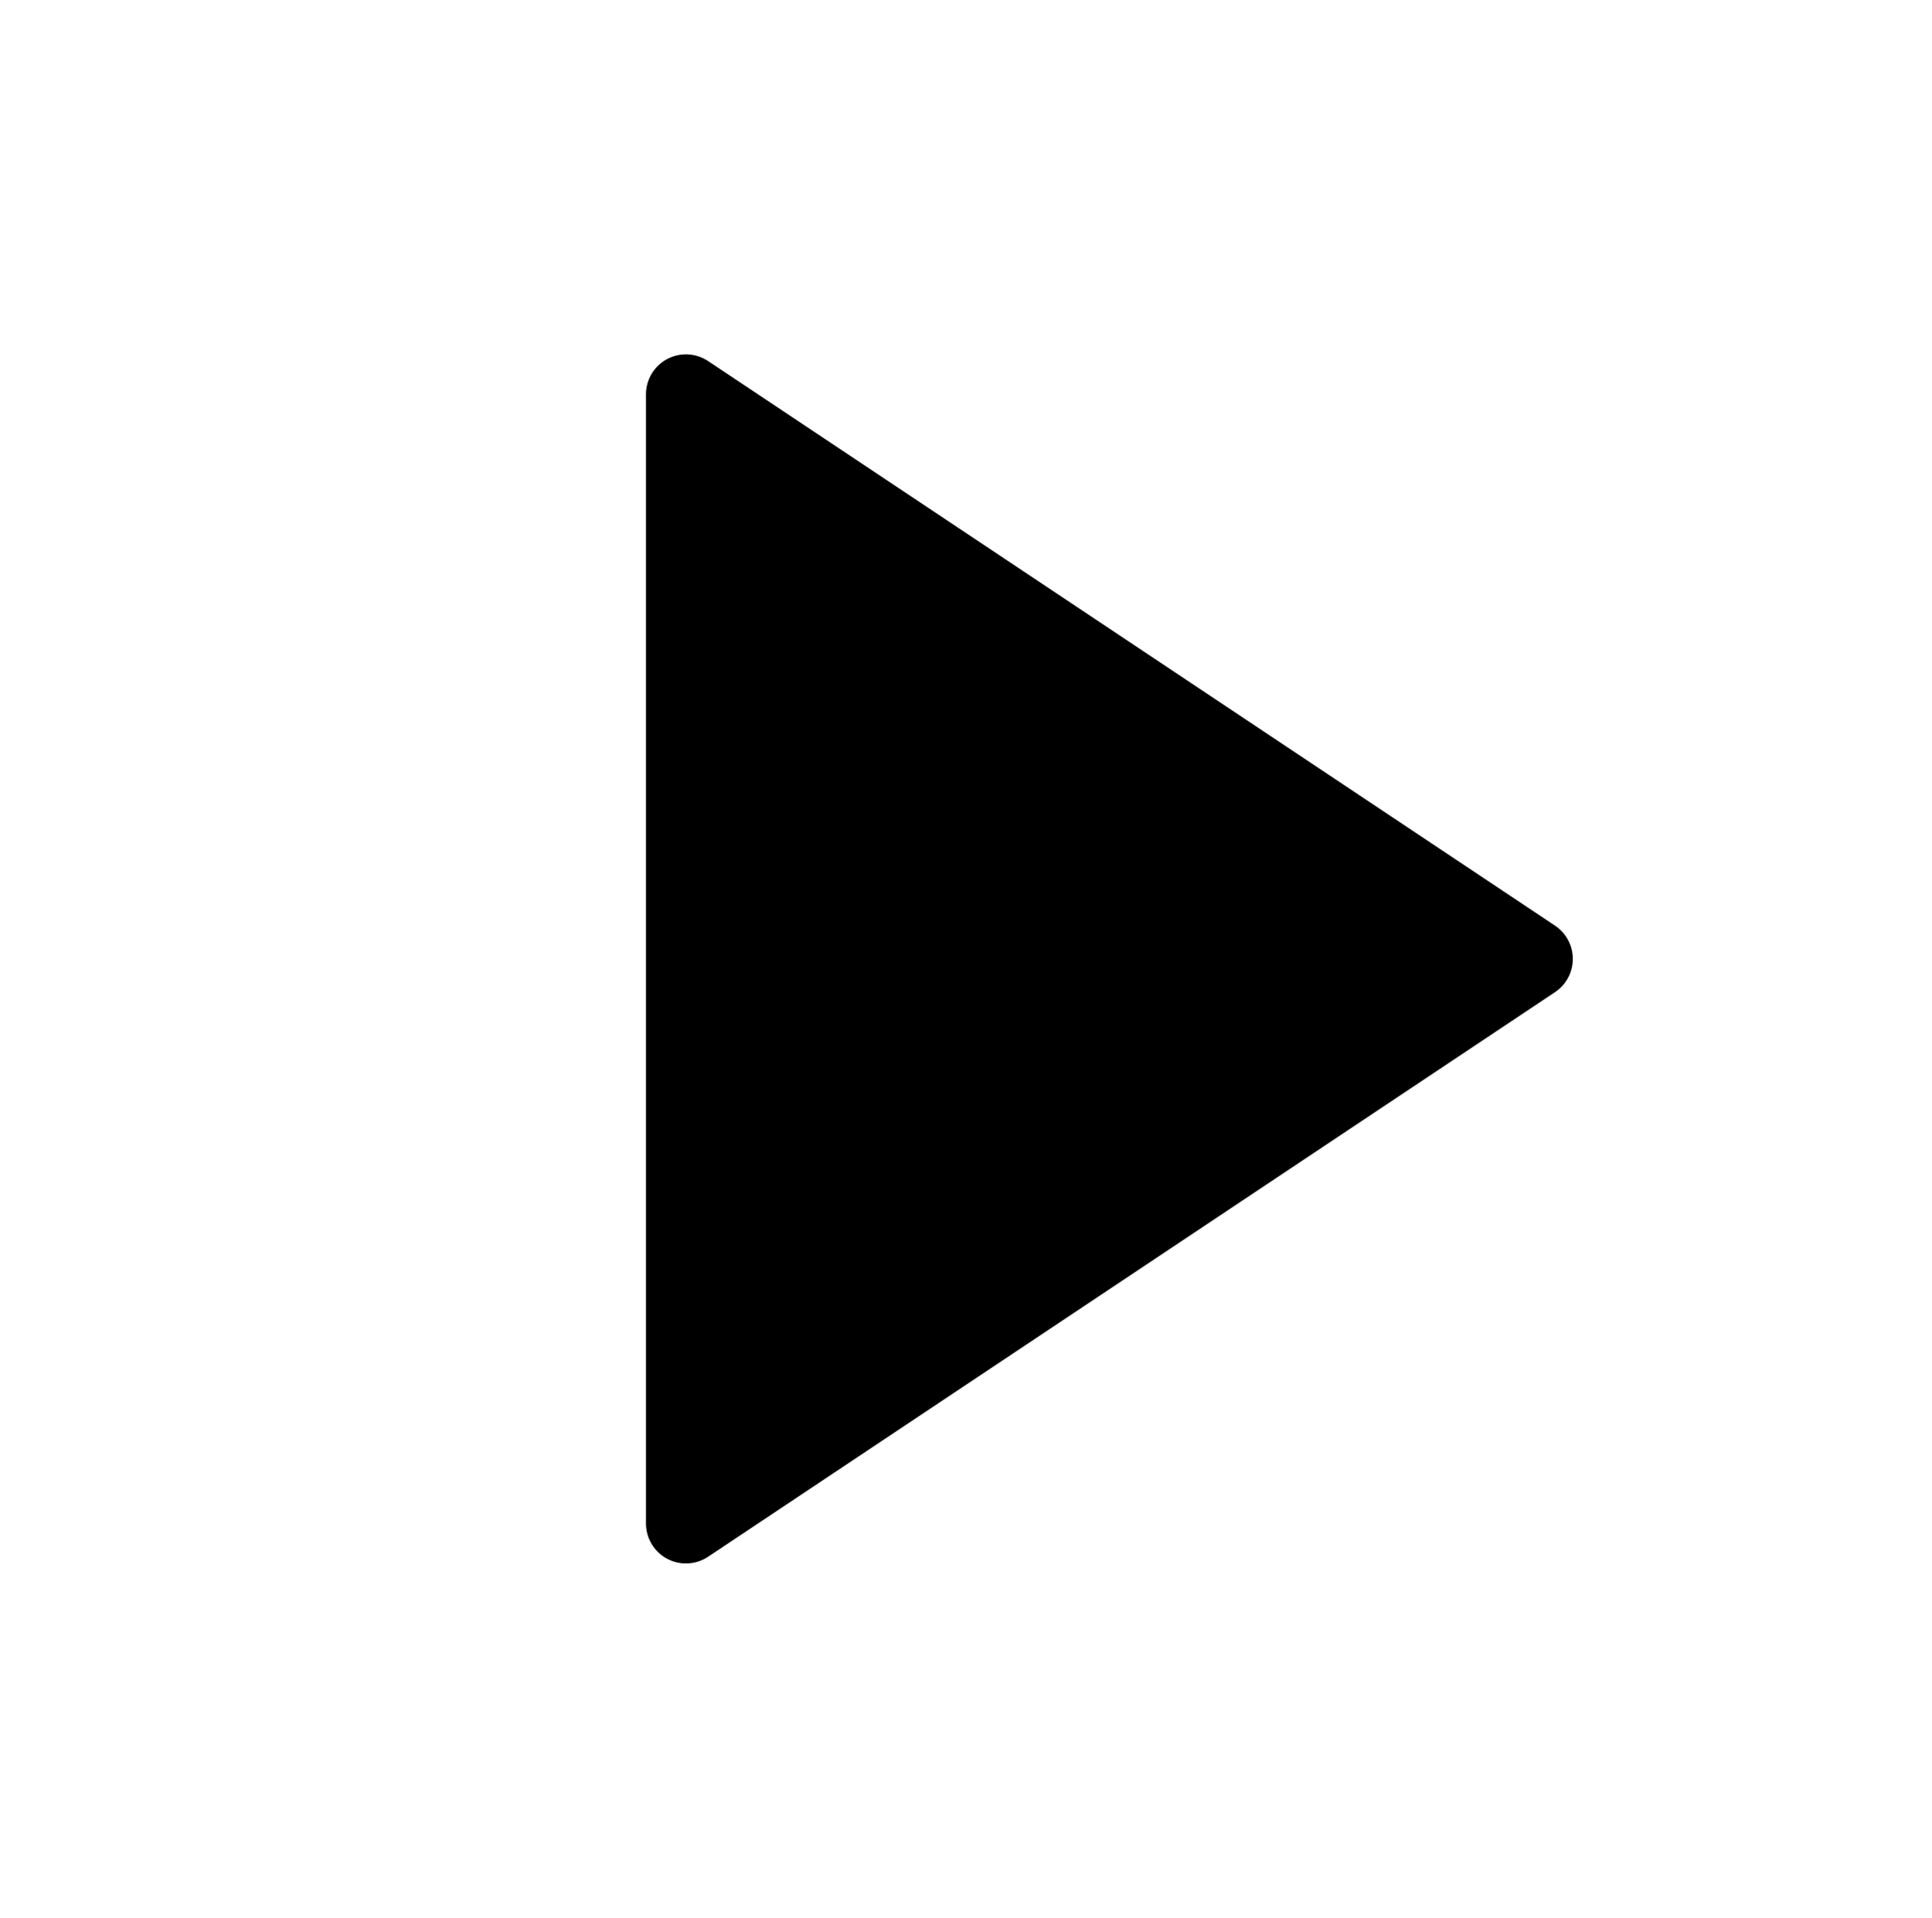
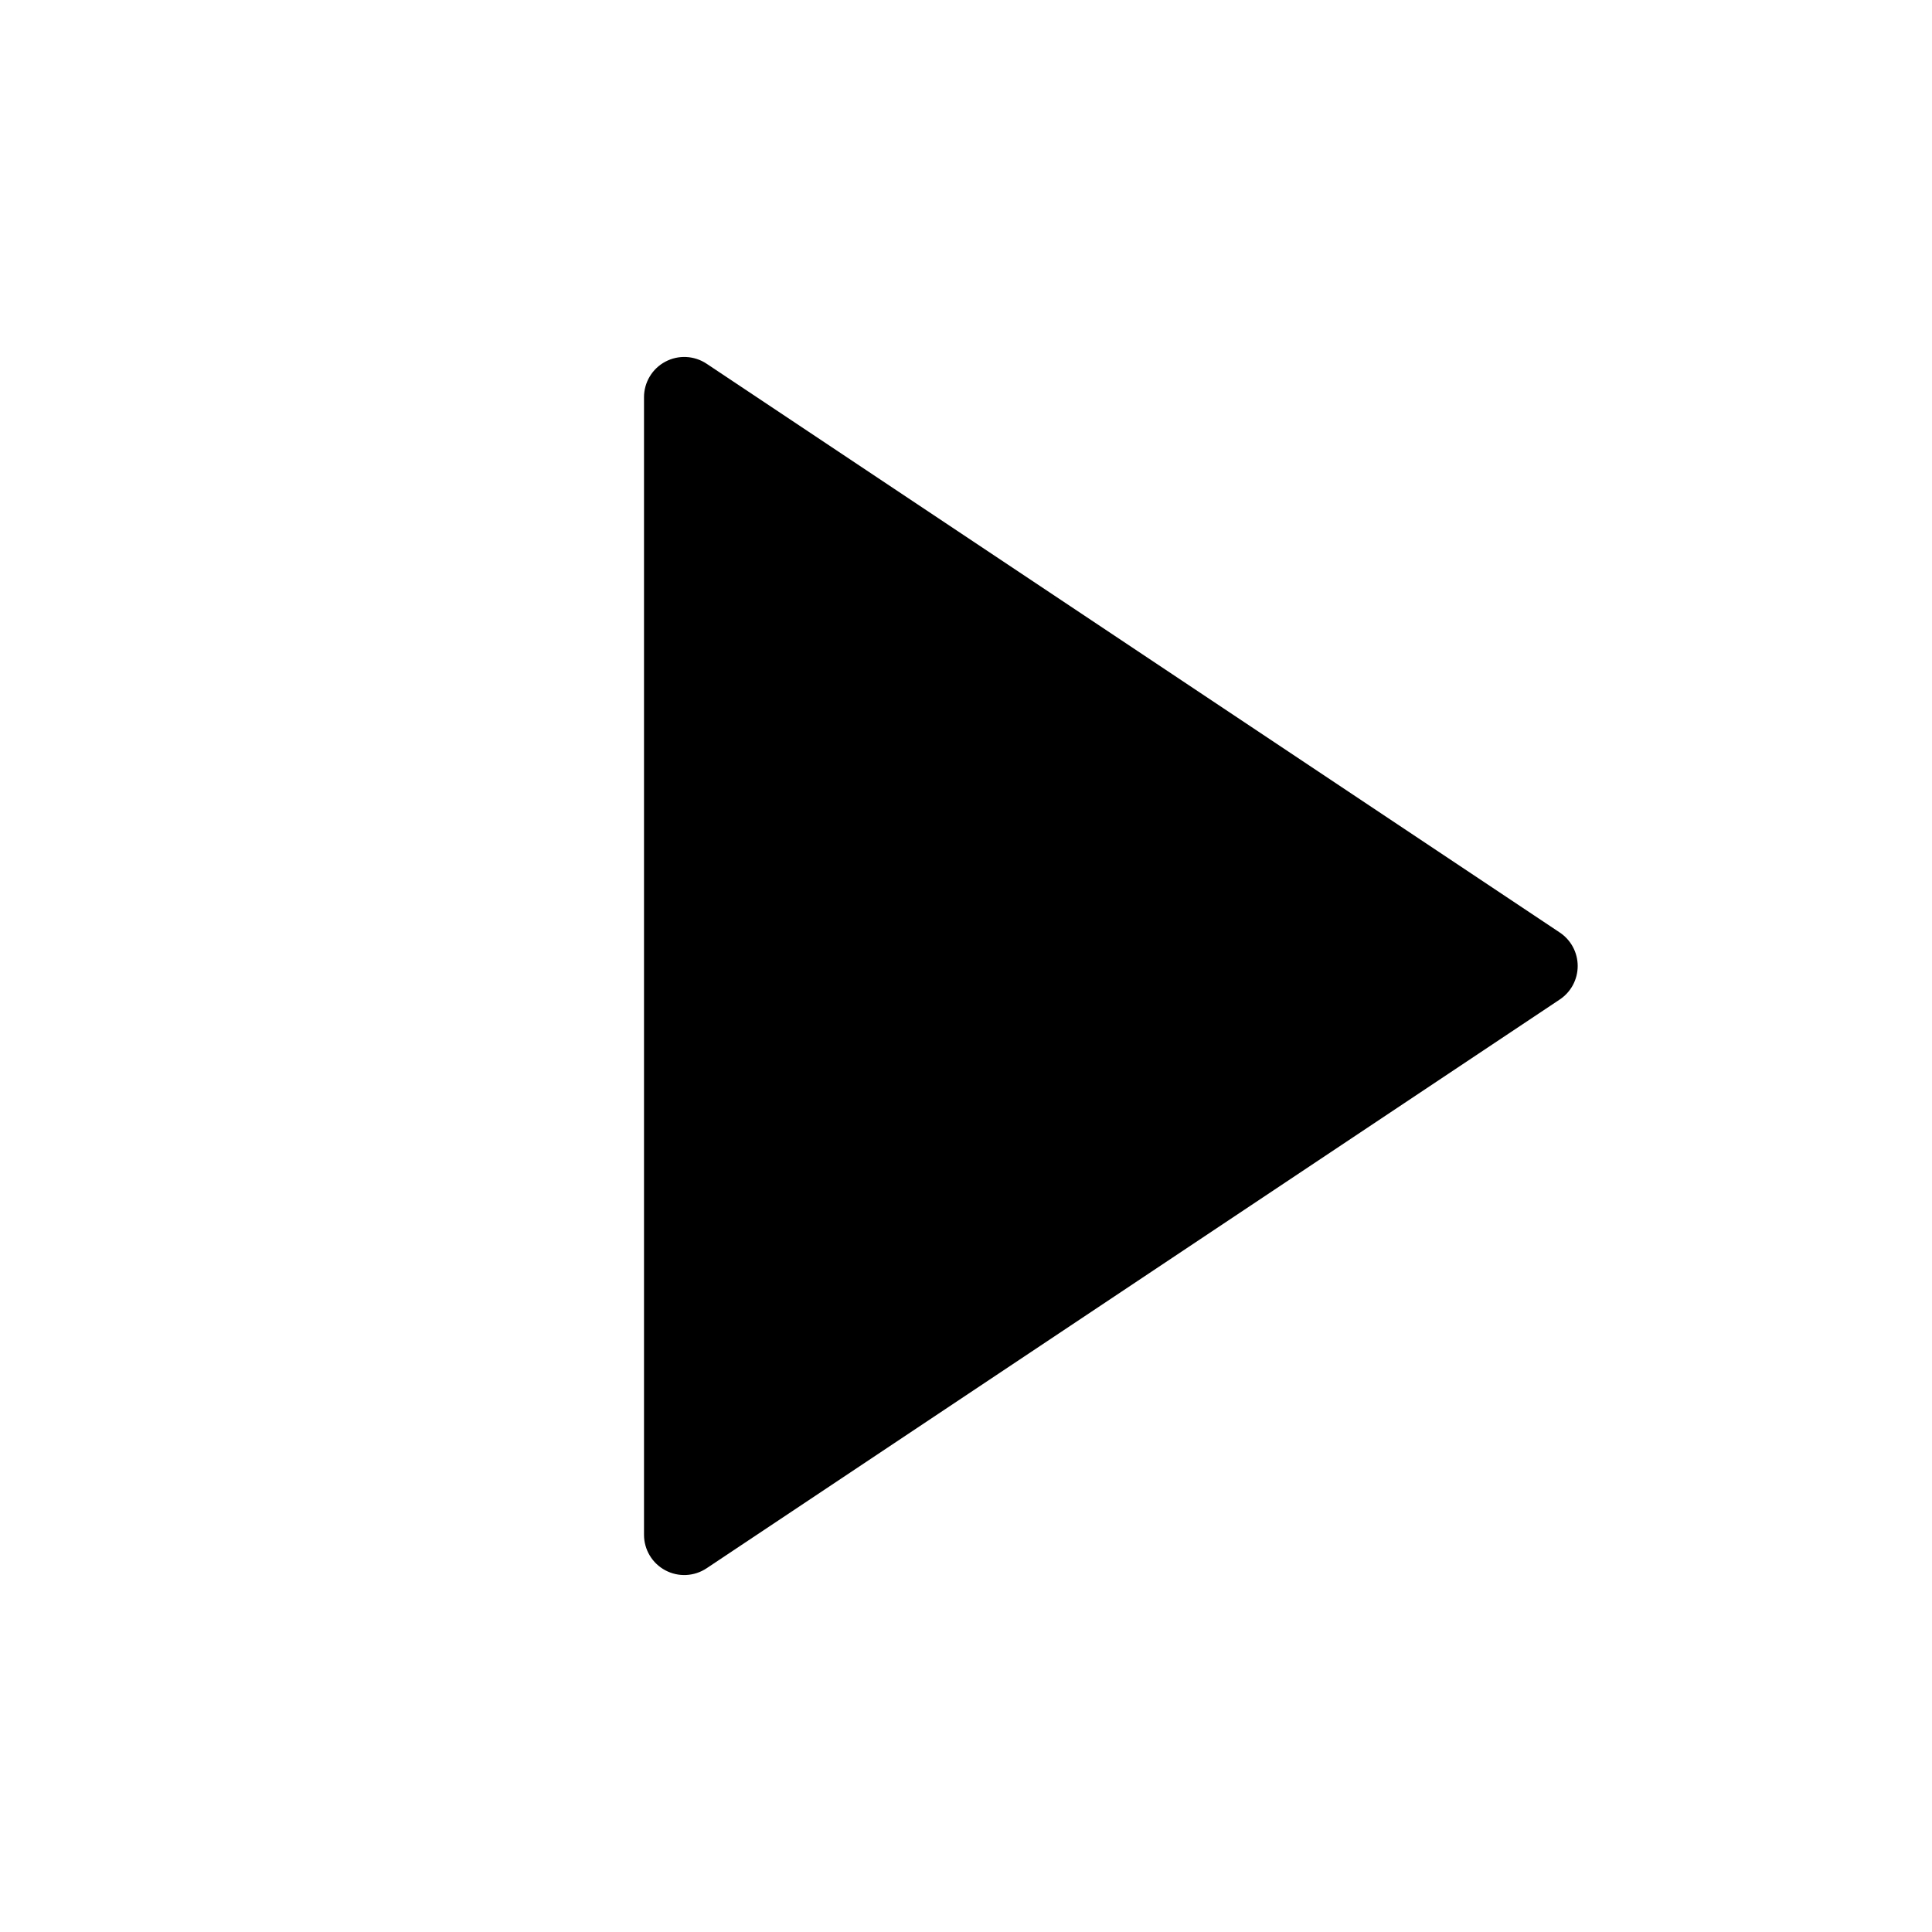
- <svg xmlns="http://www.w3.org/2000/svg" width="145" height="144" viewBox="0 0 145 144" fill="none">
+ <svg xmlns="http://www.w3.org/2000/svg" width="196" height="196" viewBox="0 0 196 196" fill="none">
  <g id="Group">
-     <path id="Vector" d="M116.756 74.496L53.162 116.892C52.71 117.193 52.185 117.365 51.643 117.391C51.101 117.417 50.562 117.295 50.084 117.039C49.606 116.783 49.206 116.402 48.927 115.936C48.648 115.471 48.5 114.939 48.5 114.396V29.604C48.5 29.061 48.648 28.529 48.927 28.063C49.206 27.598 49.606 27.217 50.084 26.961C50.562 26.704 51.101 26.583 51.643 26.609C52.185 26.635 52.71 26.807 53.162 27.108L116.756 69.504C117.167 69.778 117.504 70.149 117.737 70.585C117.97 71.02 118.092 71.506 118.092 72C118.092 72.494 117.97 72.98 117.737 73.415C117.504 73.851 117.167 74.222 116.756 74.496Z" fill="black" />
+     <path id="Vector" d="M158.238 101.397L71.68 159.103C71.065 159.512 70.35 159.747 69.612 159.782C68.875 159.818 68.141 159.652 67.49 159.303C66.839 158.955 66.294 158.436 65.915 157.803C65.535 157.169 65.334 156.444 65.334 155.706V40.294C65.334 39.556 65.535 38.831 65.915 38.197C66.294 37.564 66.839 37.045 67.49 36.697C68.141 36.348 68.875 36.182 69.612 36.218C70.35 36.253 71.065 36.488 71.68 36.897L158.238 94.603C158.797 94.976 159.256 95.481 159.573 96.073C159.89 96.666 160.056 97.328 160.056 98C160.056 98.672 159.89 99.334 159.573 99.927C159.256 100.519 158.797 101.024 158.238 101.397Z" fill="black" />
  </g>
</svg>
